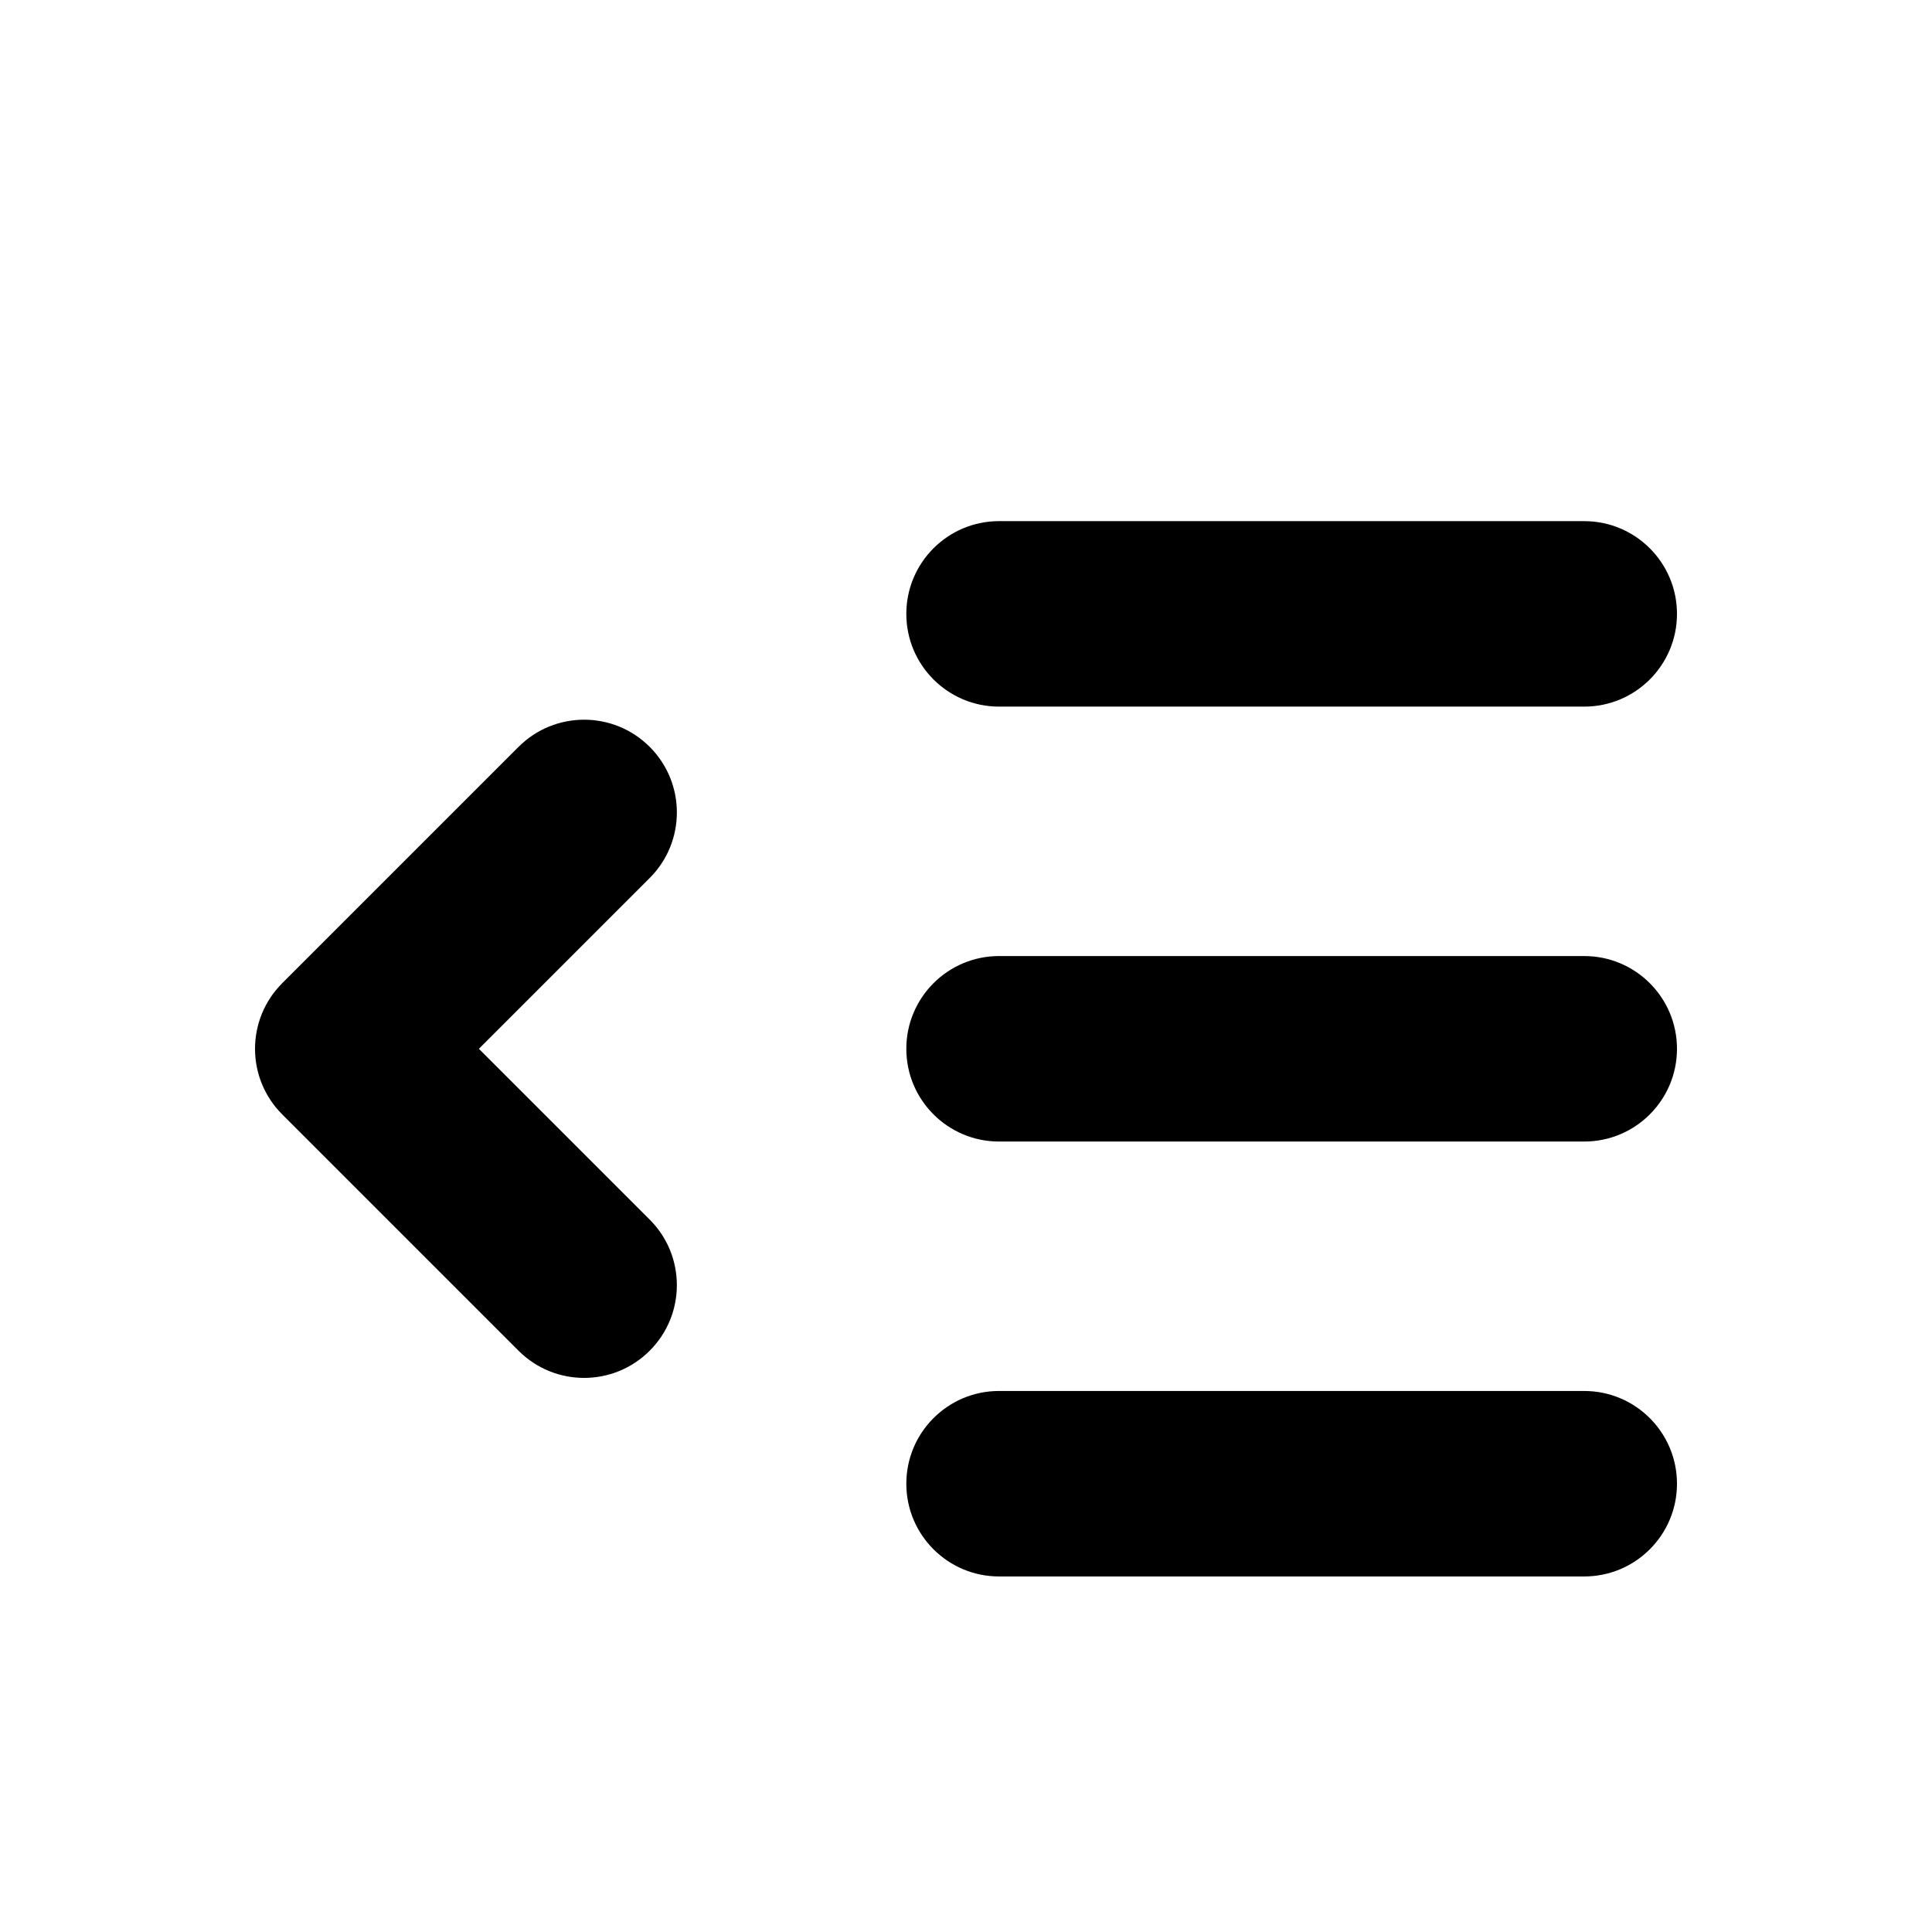
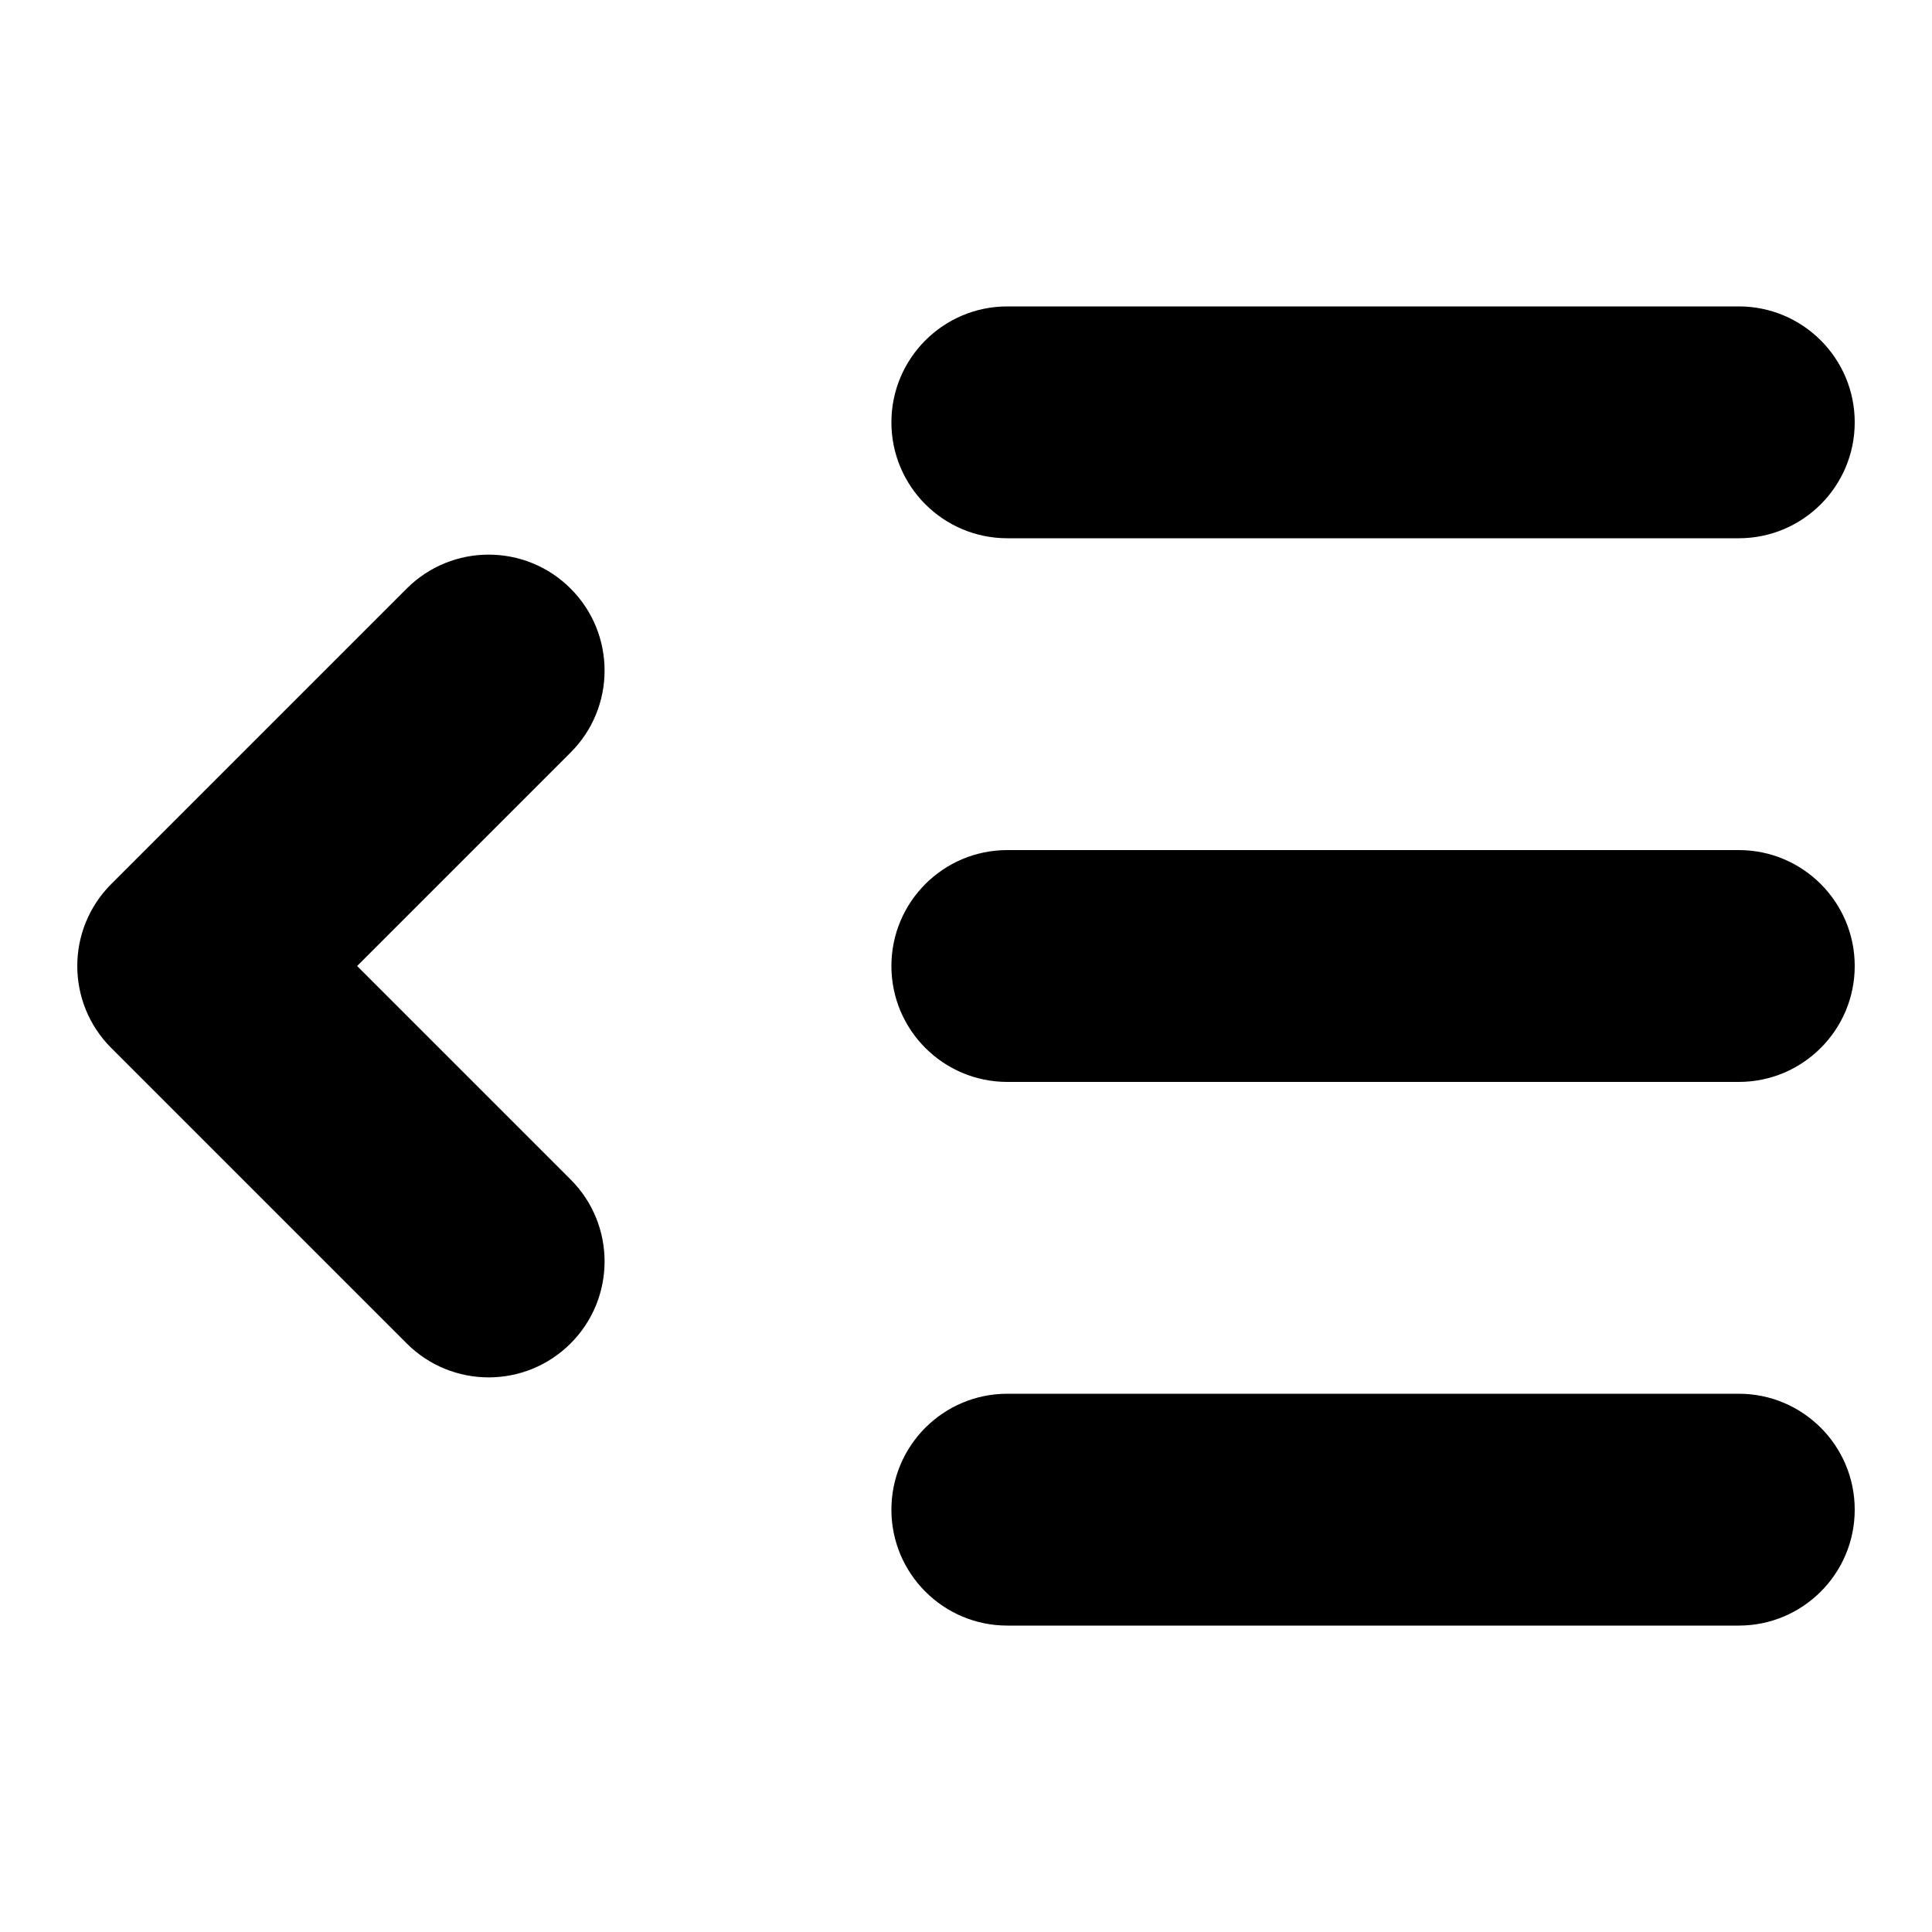
- <svg xmlns="http://www.w3.org/2000/svg" width="700pt" height="700pt" version="1.1" viewBox="0 0 700 700">
-   <g transform="translate(0, 100)">
-     <path d="m574 471.18h-212.02c-18.555 0-33.602-15.047-33.602-33.602 0-18.555 15.047-33.602 33.602-33.602l212.02 0.004c18.555 0 33.602 15.047 33.602 33.602 0 18.551-15.047 33.598-33.602 33.598z" />
-     <path d="m574 156.02h-212.02c-18.555 0-33.602-15.047-33.602-33.602 0-18.555 15.047-33.602 33.602-33.602l212.02 0.004c18.555 0 33.602 15.047 33.602 33.602 0 18.551-15.047 33.598-33.602 33.598z" />
-     <path d="m574 313.6h-212.02c-18.555 0-33.602-15.047-33.602-33.602s15.047-33.602 33.602-33.602h212.02c18.555 0 33.602 15.047 33.602 33.602s-15.047 33.602-33.602 33.602z" />
-     <path d="m211.64 399.24c-8.598 0-17.199-3.281-23.754-9.84l-85.641-85.641c-13.125-13.121-13.125-34.395 0-47.516l85.641-85.641c13.113-13.121 34.402-13.121 47.512 0 13.125 13.121 13.125 34.395 0 47.516l-61.883 61.879 61.879 61.879c13.125 13.121 13.125 34.395 0 47.516-6.555 6.566-15.156 9.848-23.754 9.848z" />
+ <svg xmlns="http://www.w3.org/2000/svg" version="1.1" x="0px" y="0px" viewBox="0 0 100 100" enable-background="new 0 0 100 100" xml:space="preserve">
+   <g>
+     <path d="M90,84.14H52.139c-3.313,0-6-2.687-6-6s2.687-6,6-6H90c3.313,0,6,2.687,6,6S93.313,84.14,90,84.14z" />
+   </g>
+   <g>
+     <path d="M90,27.86H52.139c-3.313,0-6-2.687-6-6s2.687-6,6-6H90c3.313,0,6,2.687,6,6S93.313,27.86,90,27.86z" />
+   </g>
+   <g>
+     <path d="M90,56H52.139c-3.313,0-6-2.687-6-6s2.687-6,6-6H90c3.313,0,6,2.687,6,6S93.313,56,90,56z" />
+   </g>
+   <g>
+     <path d="M25.293,71.293c-1.535,0-3.071-0.586-4.242-1.757L5.758,54.243c-2.344-2.343-2.344-6.142,0-8.485l15.293-15.293   c2.342-2.343,6.143-2.343,8.484,0c2.344,2.343,2.344,6.142,0,8.485L18.485,50l11.05,11.05c2.344,2.343,2.344,6.142,0,8.485   C28.364,70.707,26.828,71.293,25.293,71.293z" />
  </g>
</svg>
